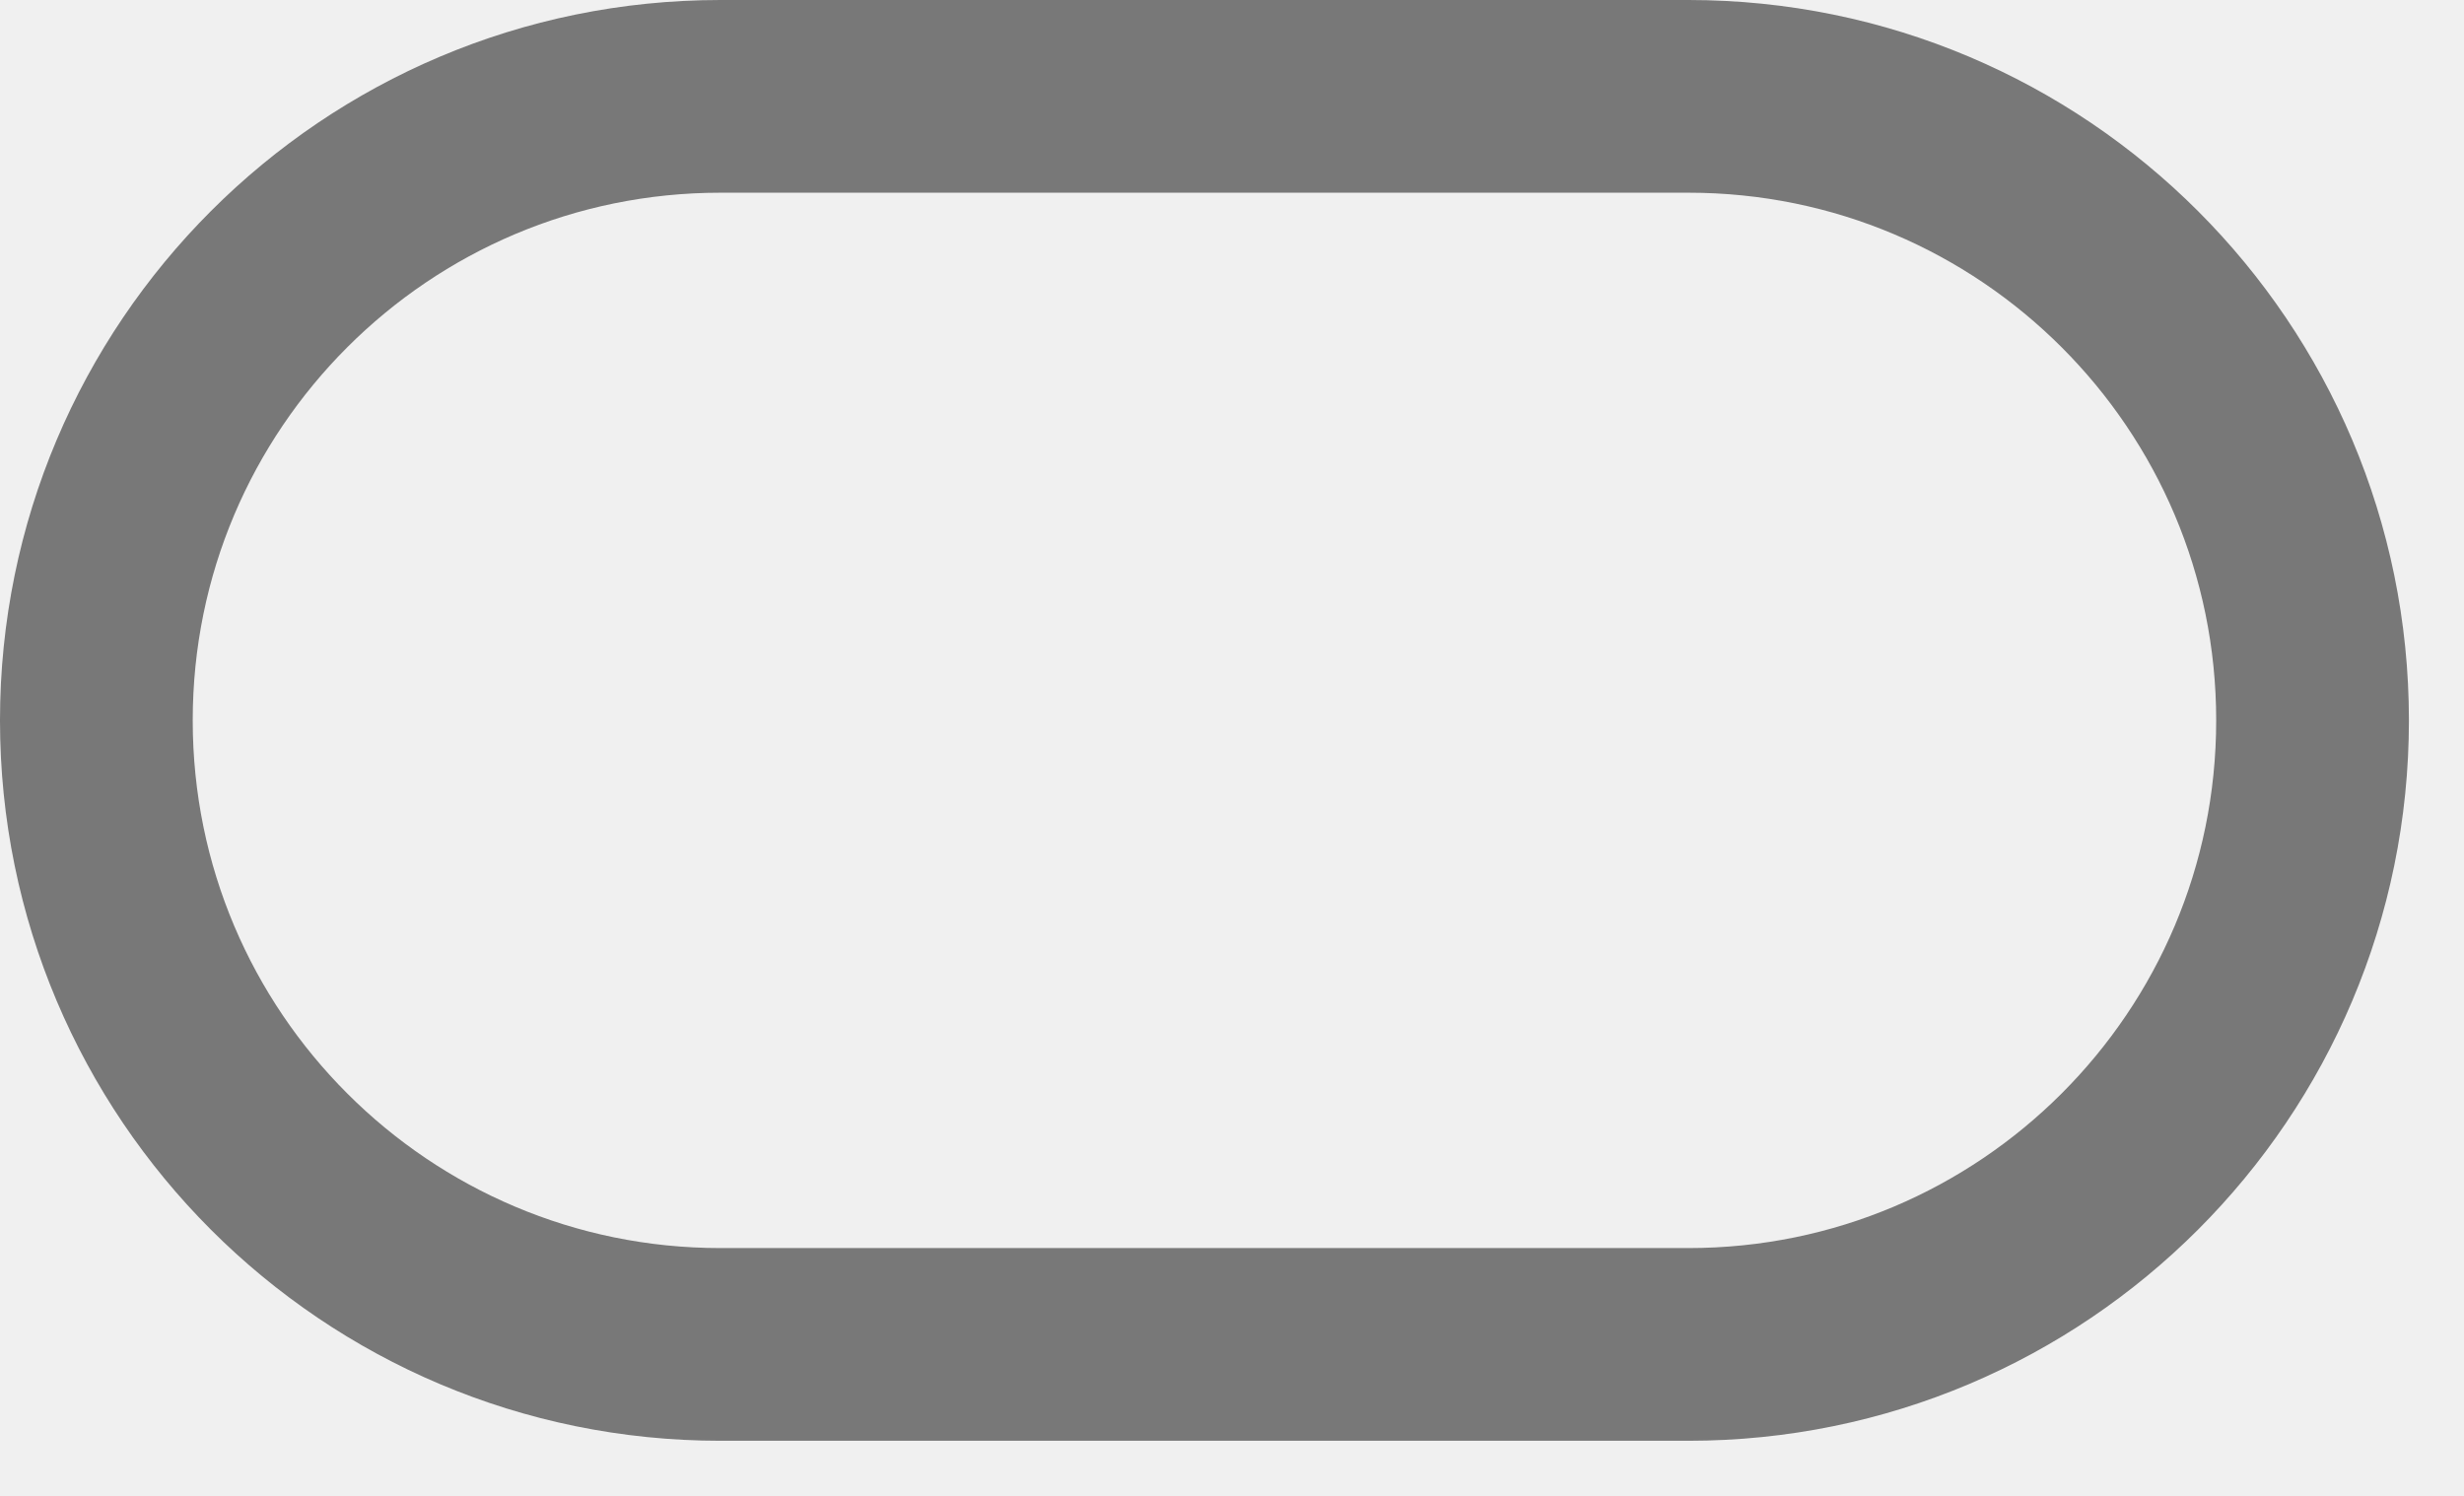
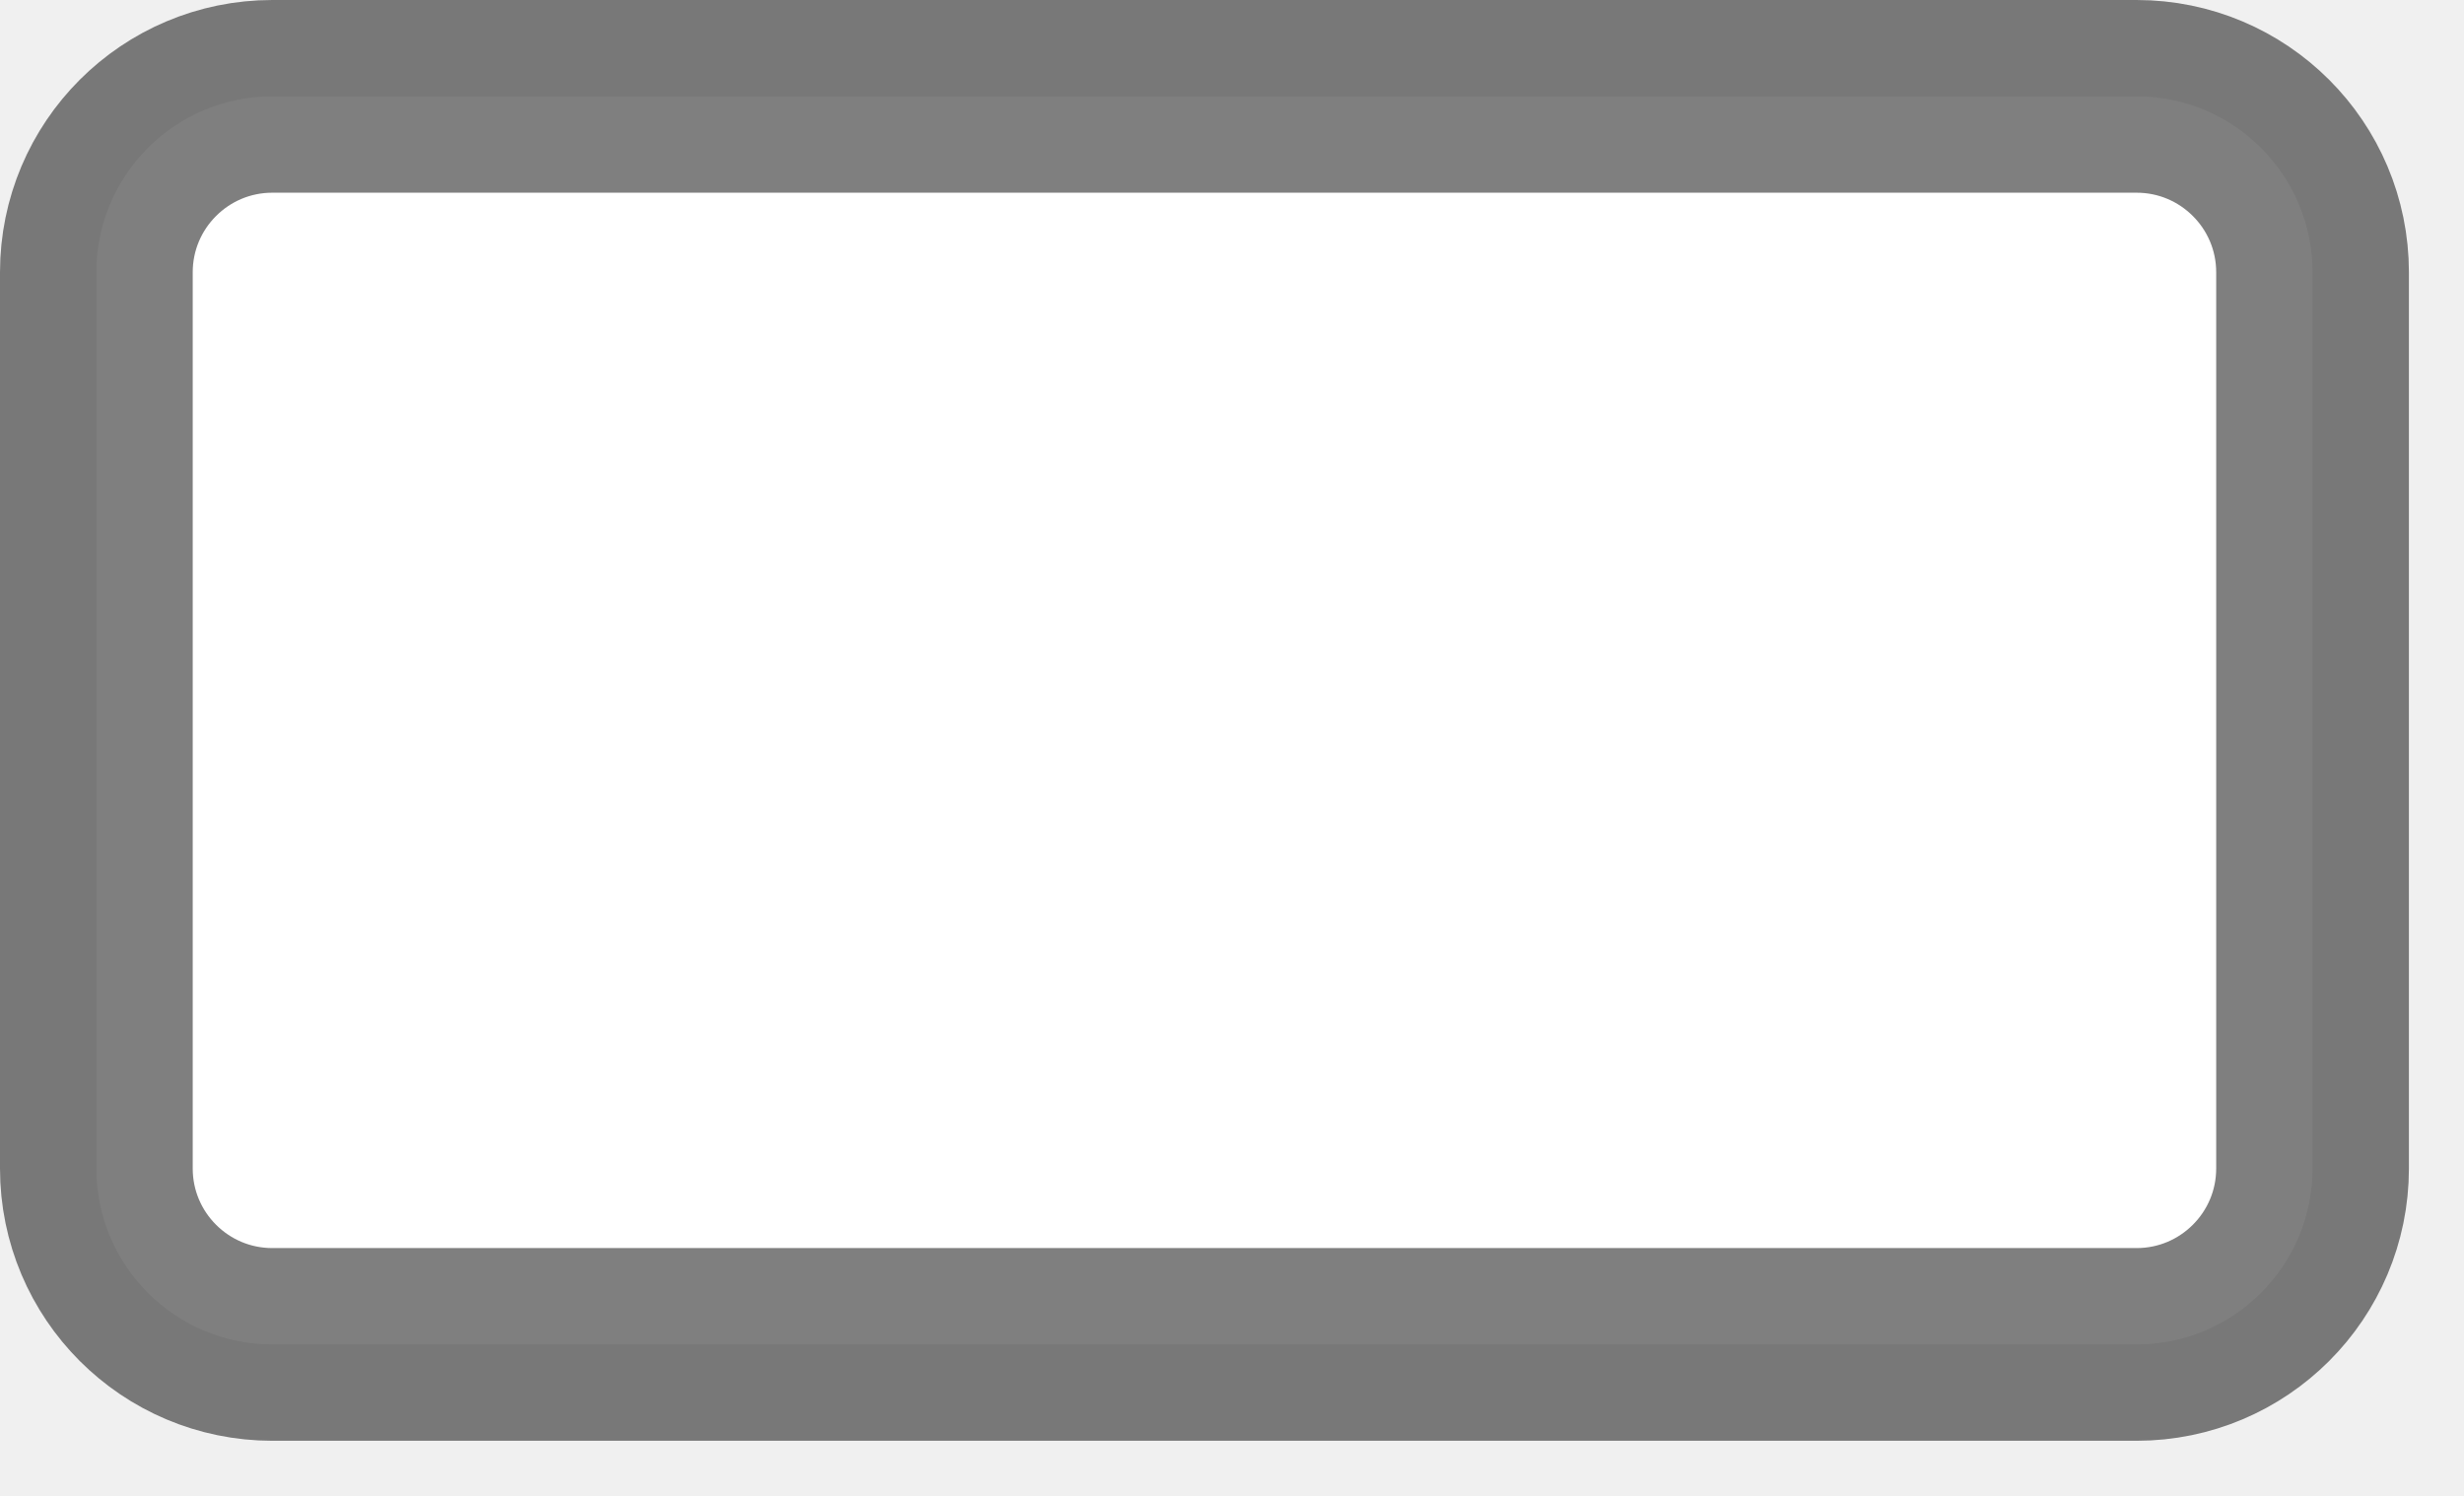
<svg xmlns="http://www.w3.org/2000/svg" width="28" height="17" viewBox="0 0 28 17" fill="none">
-   <rect x="1.095" y="1.095" width="25.184" height="14.184" rx="7.092" stroke="black" stroke-opacity="0.5" stroke-width="2.19" />
+   <rect x="1.095" y="1.095" width="25.184" height="14.184" rx="2" stroke="black" stroke-opacity="0.5" stroke-width="2.19" fill="white" />
</svg>
